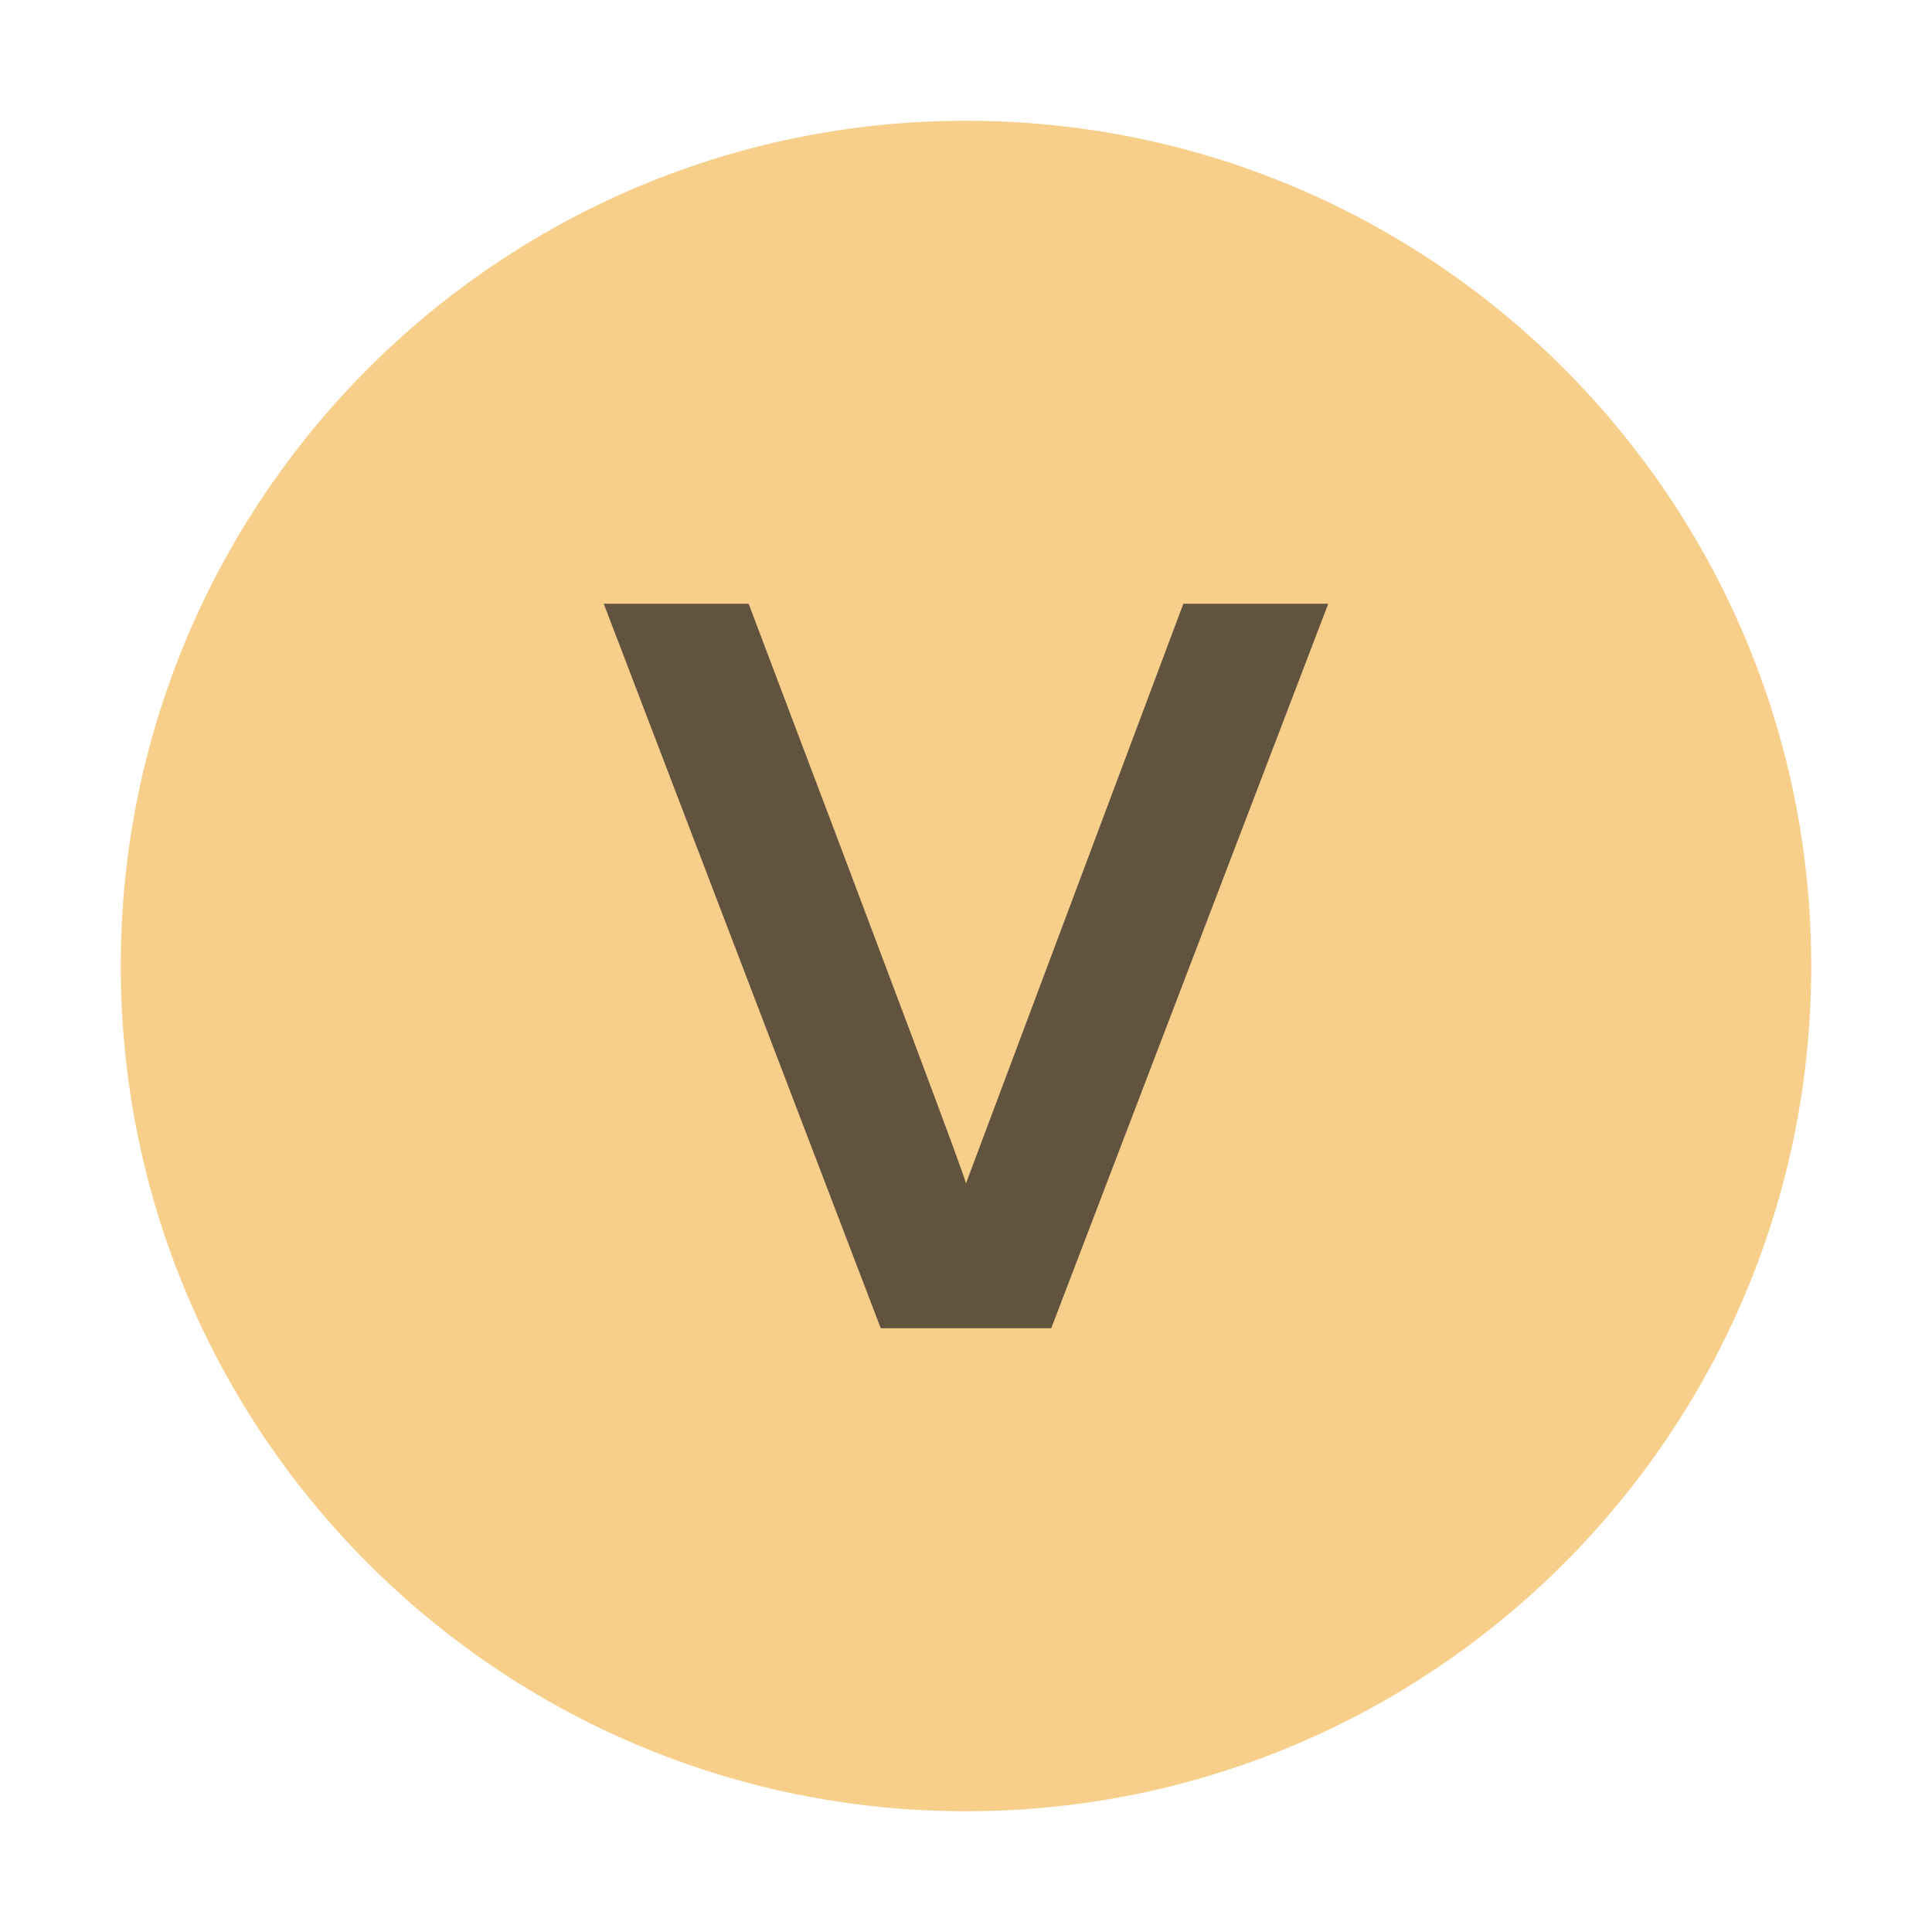
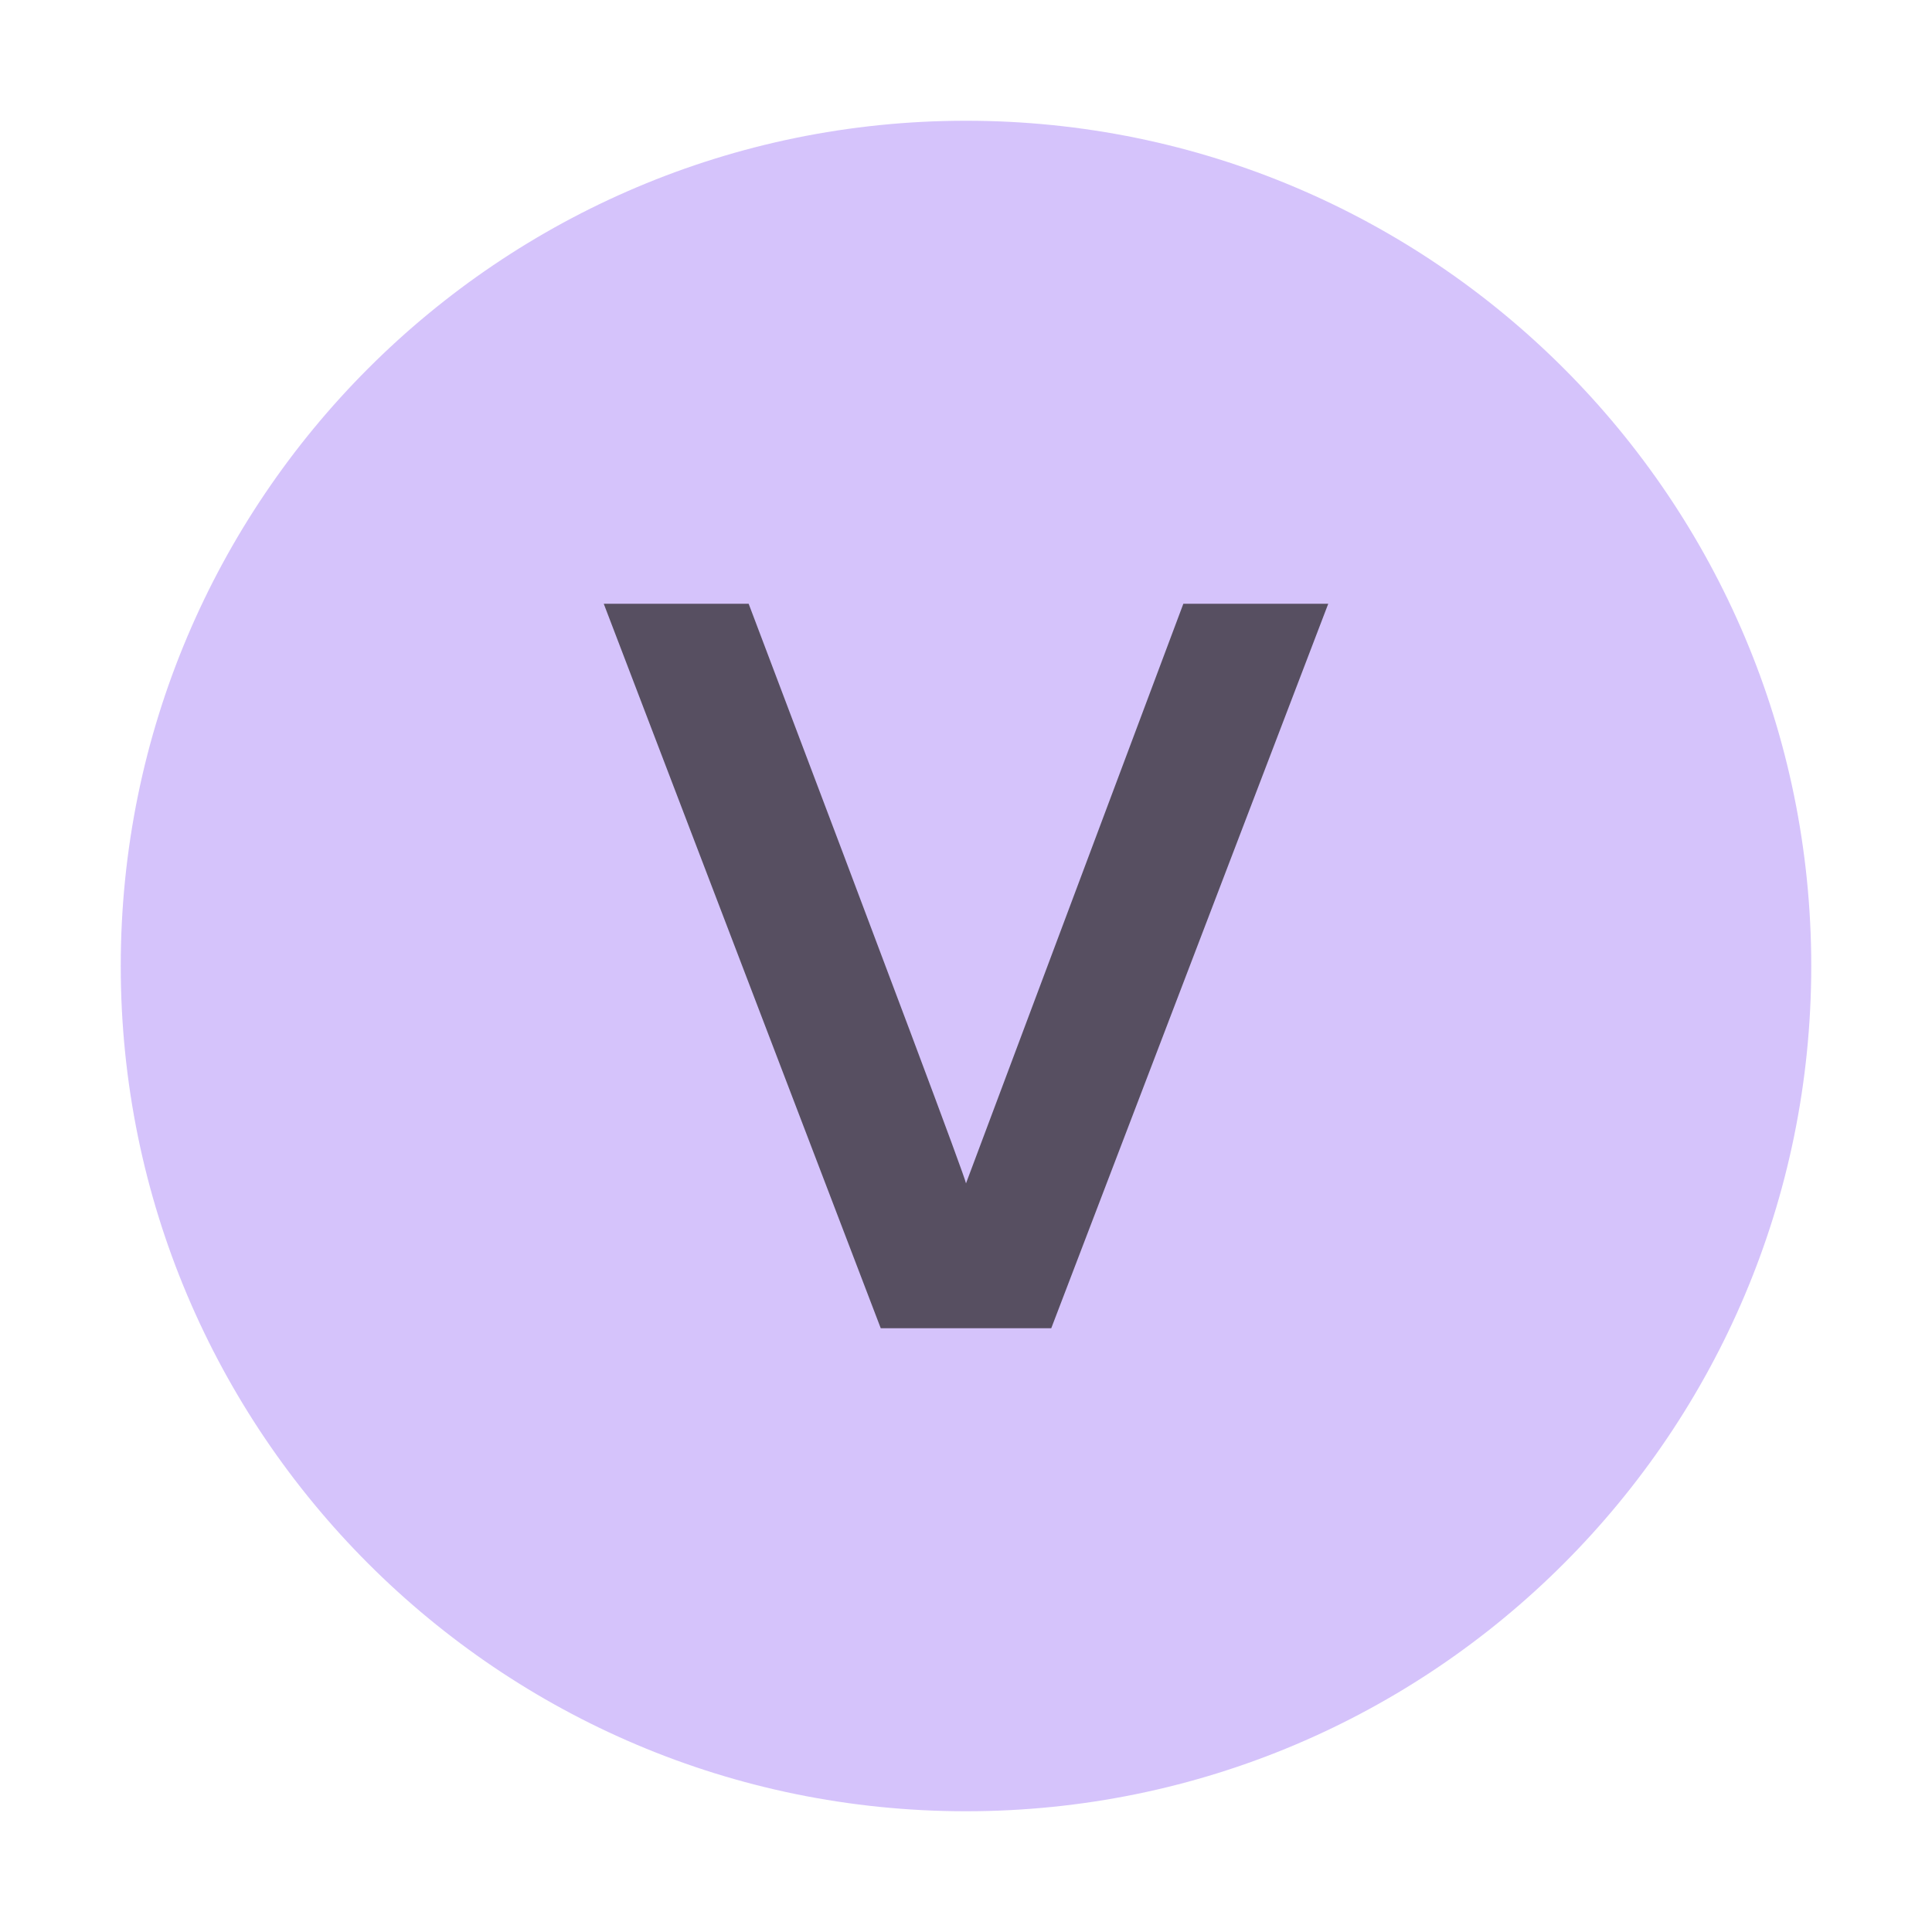
<svg xmlns="http://www.w3.org/2000/svg" width="16" height="16" viewBox="0 0 16 16">
  <g fill="none" fill-rule="evenodd">
-     <path fill="#F4AF3D" fill-opacity=".6" d="M15,8 C15,11.866 11.866,15 8,15 C4.134,15 1,11.866 1,8 C1,4.134 4.134,1 8,1 C11.866,1 15,4.134 15,8" />
+     <path fill="#B99BF8" fill-opacity=".6" d="M15,8 C15,11.866 11.866,15 8,15 C4.134,15 1,11.866 1,8 C1,4.134 4.134,1 8,1 C11.866,1 15,4.134 15,8" />
    <path fill="#231F20" fill-opacity=".7" d="M2.294,6 L-0,0 L1.2,0 C2.389,3.139 2.989,4.739 3,4.8 L4.8,0 L6,0 L3.706,6 L2.294,6 Z" transform="translate(5 5)" />
  </g>
</svg>
